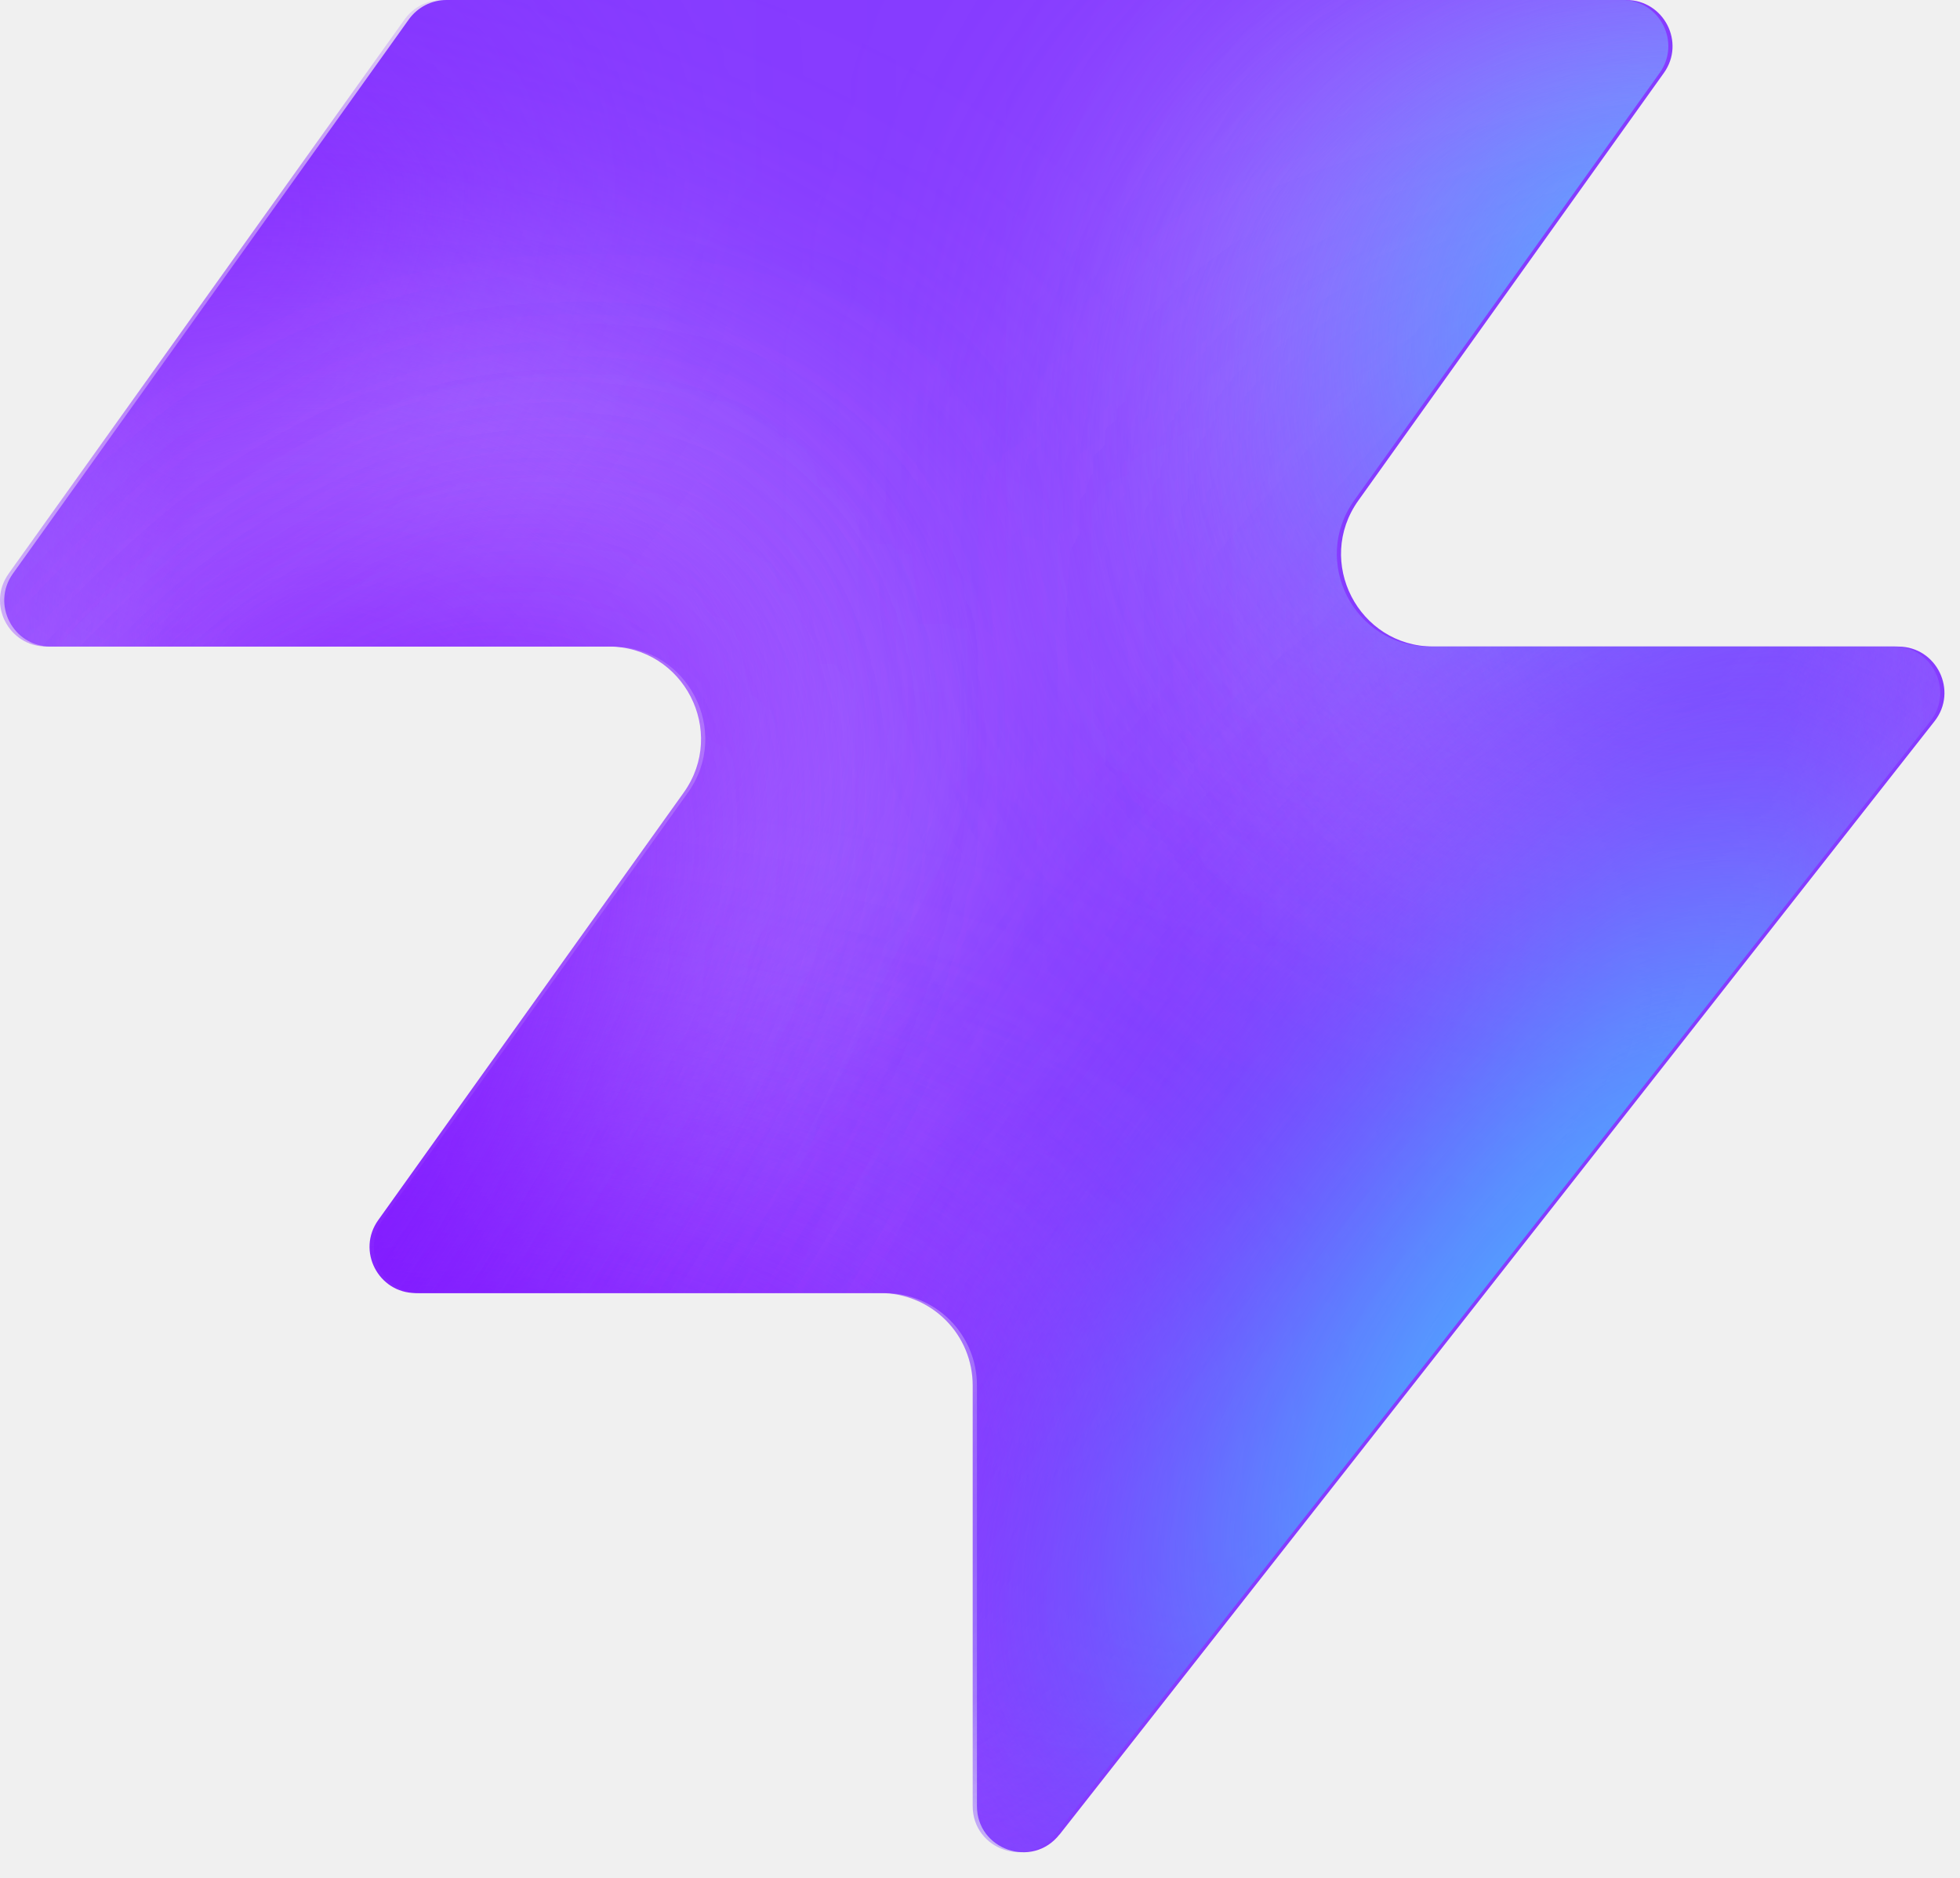
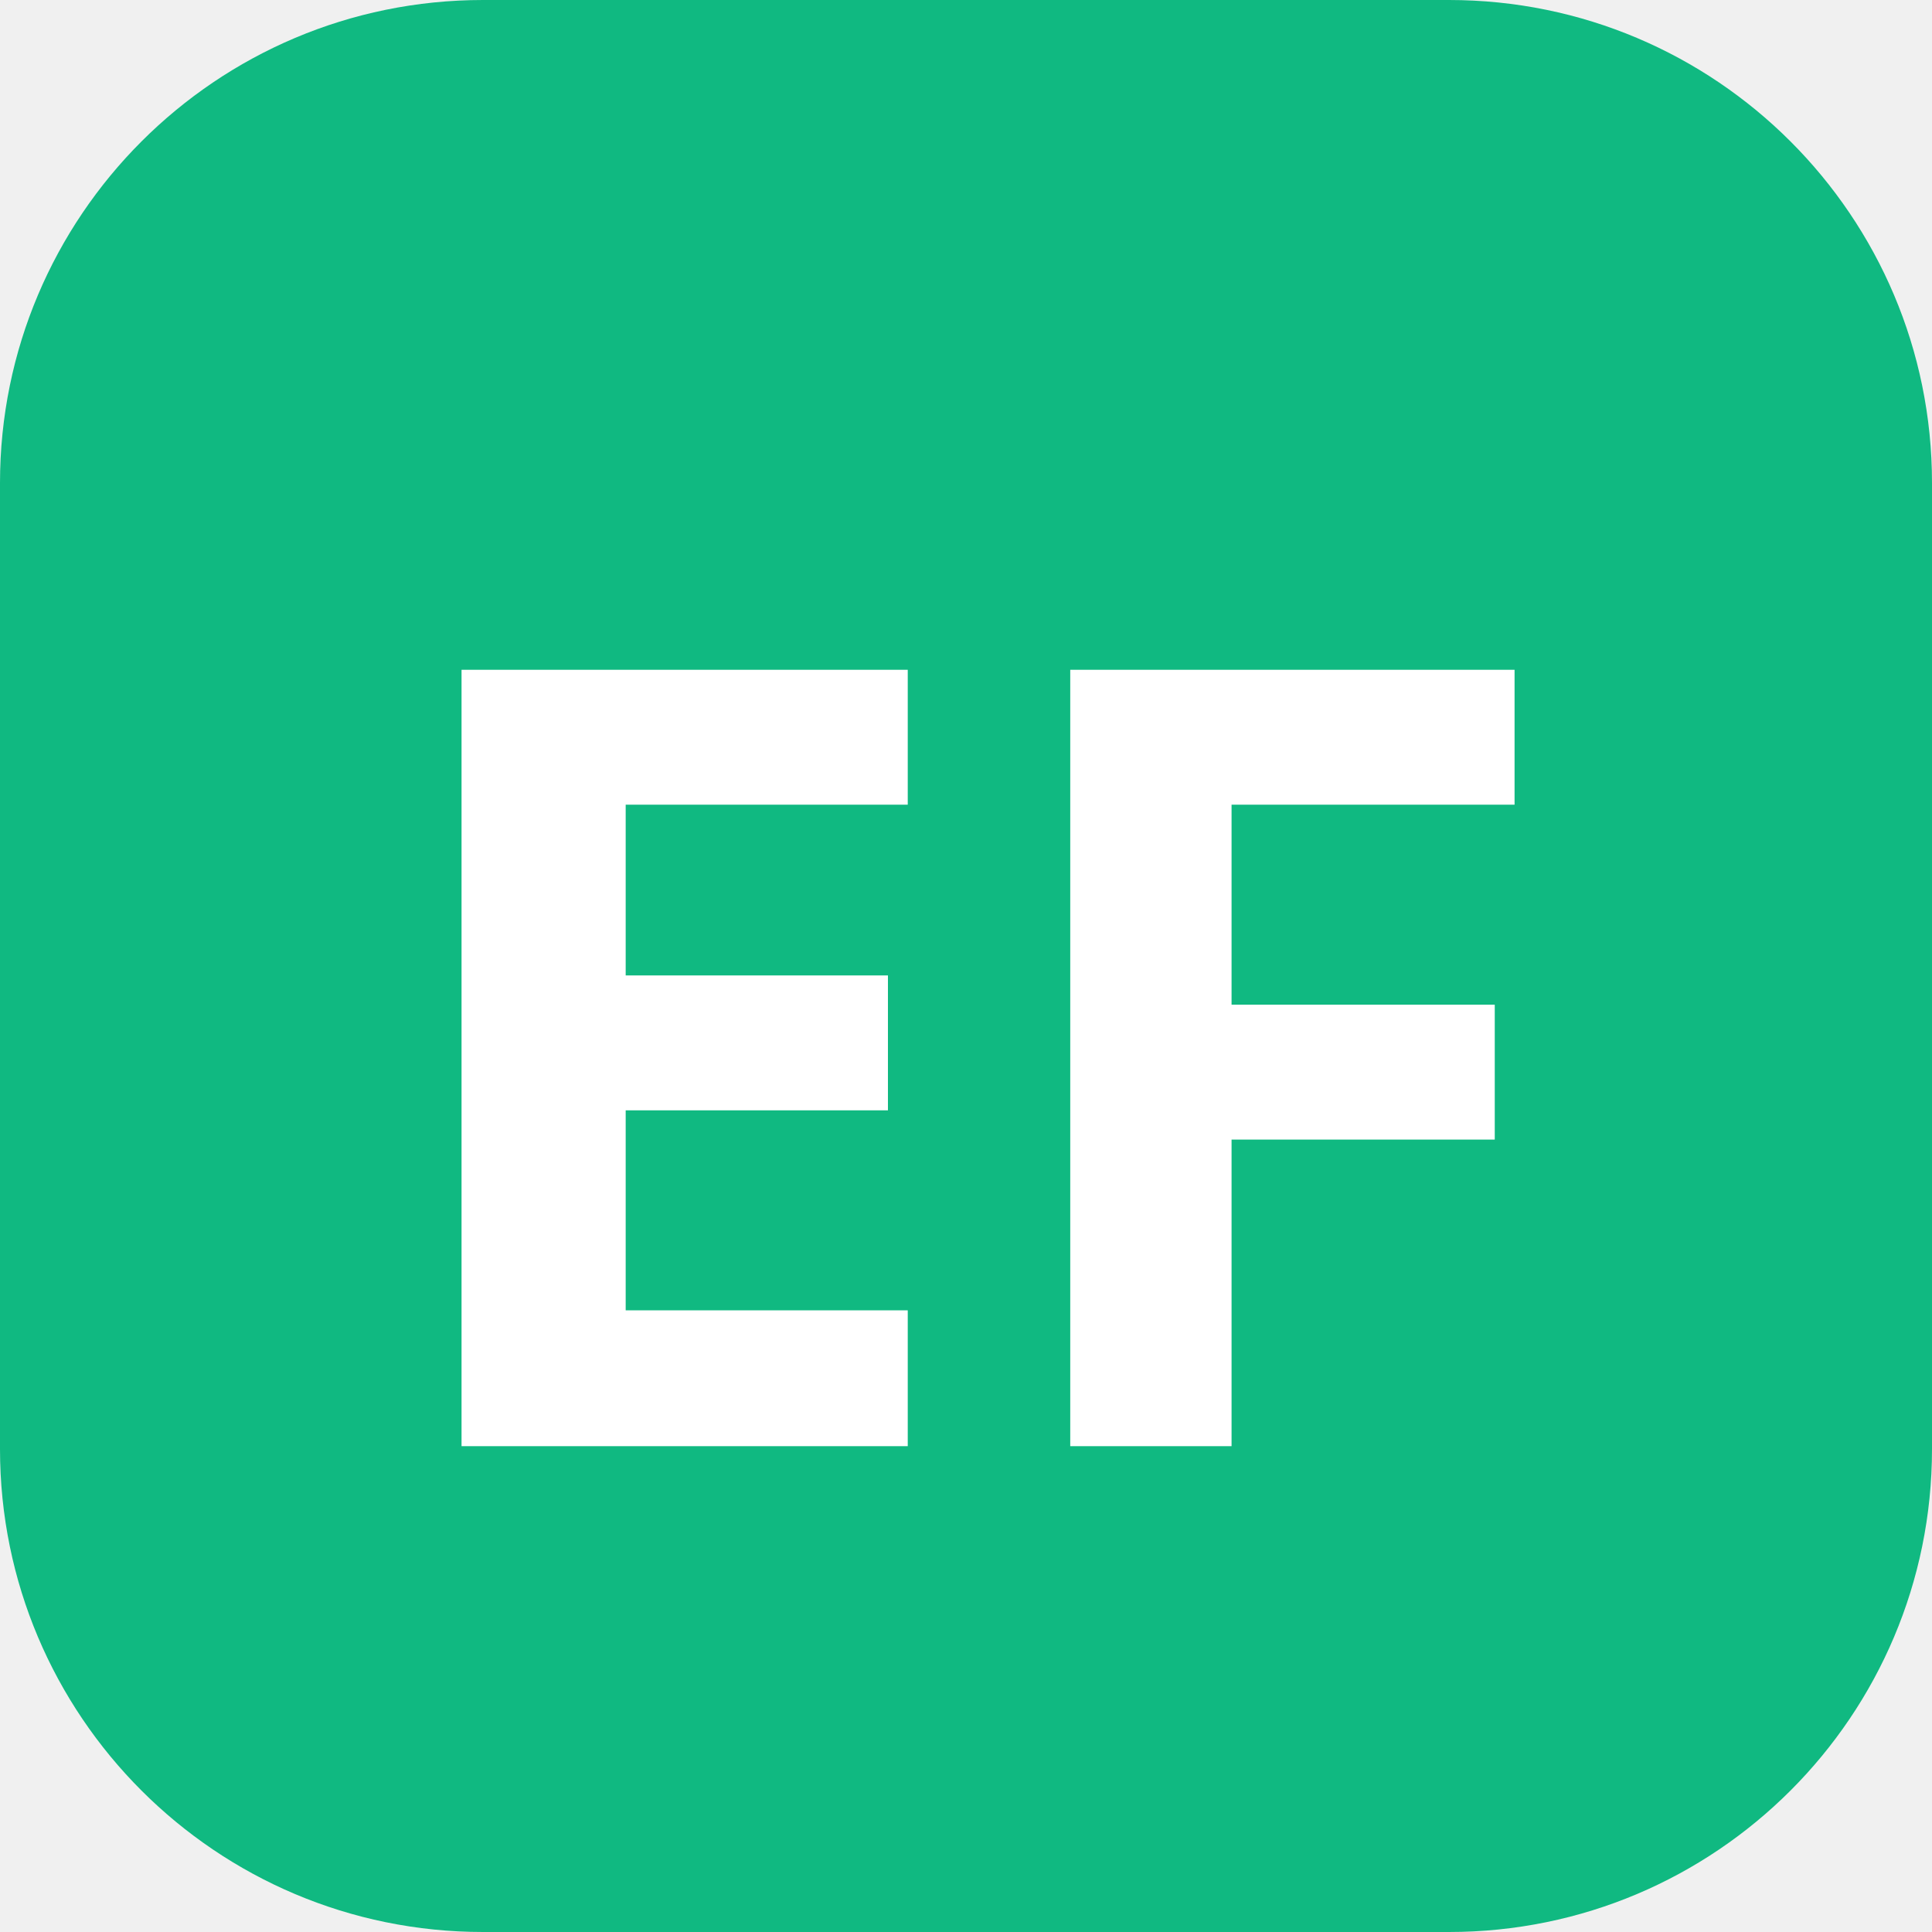
- <svg xmlns="http://www.w3.org/2000/svg" width="48" height="46" fill="none" viewBox="0 0 48 46">
-   <path fill="#863bff" d="M25.946 44.938c-.664.845-2.021.375-2.021-.698V33.937a2.26 2.26 0 0 0-2.262-2.262H10.287c-.92 0-1.456-1.04-.92-1.788l7.48-10.471c1.07-1.497 0-3.578-1.842-3.578H1.237c-.92 0-1.456-1.04-.92-1.788L10.013.474c.214-.297.556-.474.92-.474h28.894c.92 0 1.456 1.04.92 1.788l-7.48 10.471c-1.07 1.498 0 3.579 1.842 3.579h11.377c.943 0 1.473 1.088.89 1.83L25.947 44.94z" style="fill:#863bff;fill:color(display-p3 .525 .23 1);fill-opacity:1" />
-   <mask id="a" width="48" height="46" x="0" y="0" maskUnits="userSpaceOnUse" style="mask-type:alpha">
-     <path fill="#000" d="M25.842 44.938c-.664.844-2.021.375-2.021-.698V33.937a2.26 2.26 0 0 0-2.262-2.262H10.183c-.92 0-1.456-1.04-.92-1.788l7.48-10.471c1.07-1.498 0-3.579-1.842-3.579H1.133c-.92 0-1.456-1.04-.92-1.787L9.91.473c.214-.297.556-.474.92-.474h28.894c.92 0 1.456 1.04.92 1.788l-7.48 10.471c-1.07 1.498 0 3.578 1.842 3.578h11.377c.943 0 1.473 1.088.89 1.832L25.843 44.94z" style="fill:#000;fill-opacity:1" />
-   </mask>
-   <g mask="url(#a)">
-     <g filter="url(#b)">
-       <ellipse cx="5.508" cy="14.704" fill="#ede6ff" rx="5.508" ry="14.704" style="fill:#ede6ff;fill:color(display-p3 .927 .903 1);fill-opacity:1" transform="matrix(.00324 1 1 -.00324 -4.47 31.516)" />
-     </g>
-     <g filter="url(#c)">
-       <ellipse cx="10.399" cy="29.851" fill="#ede6ff" rx="10.399" ry="29.851" style="fill:#ede6ff;fill:color(display-p3 .927 .903 1);fill-opacity:1" transform="matrix(.00324 1 1 -.00324 -39.328 7.883)" />
-     </g>
-     <g filter="url(#d)">
-       <ellipse cx="5.508" cy="30.487" fill="#7e14ff" rx="5.508" ry="30.487" style="fill:#7e14ff;fill:color(display-p3 .492 .077 1);fill-opacity:1" transform="rotate(89.814 -25.913 -14.639)scale(1 -1)" />
-     </g>
-     <g filter="url(#e)">
-       <ellipse cx="5.508" cy="30.599" fill="#7e14ff" rx="5.508" ry="30.599" style="fill:#7e14ff;fill:color(display-p3 .492 .077 1);fill-opacity:1" transform="rotate(89.814 -32.644 -3.334)scale(1 -1)" />
-     </g>
-     <g filter="url(#f)">
-       <ellipse cx="5.508" cy="30.599" fill="#7e14ff" rx="5.508" ry="30.599" style="fill:#7e14ff;fill:color(display-p3 .492 .077 1);fill-opacity:1" transform="matrix(.00324 1 1 -.00324 -34.34 30.47)" />
-     </g>
-     <g filter="url(#g)">
-       <ellipse cx="14.072" cy="22.078" fill="#ede6ff" rx="14.072" ry="22.078" style="fill:#ede6ff;fill:color(display-p3 .927 .903 1);fill-opacity:1" transform="rotate(93.35 24.506 48.493)scale(-1 1)" />
-     </g>
-     <g filter="url(#h)">
-       <ellipse cx="3.47" cy="21.501" fill="#7e14ff" rx="3.47" ry="21.501" style="fill:#7e14ff;fill:color(display-p3 .492 .077 1);fill-opacity:1" transform="rotate(89.009 28.708 47.59)scale(-1 1)" />
-     </g>
-     <g filter="url(#i)">
-       <ellipse cx="3.47" cy="21.501" fill="#7e14ff" rx="3.47" ry="21.501" style="fill:#7e14ff;fill:color(display-p3 .492 .077 1);fill-opacity:1" transform="rotate(89.009 28.708 47.59)scale(-1 1)" />
-     </g>
-     <g filter="url(#j)">
-       <ellipse cx=".387" cy="8.972" fill="#7e14ff" rx="4.407" ry="29.108" style="fill:#7e14ff;fill:color(display-p3 .492 .077 1);fill-opacity:1" transform="rotate(39.51 .387 8.972)" />
-     </g>
-     <g filter="url(#k)">
-       <ellipse cx="47.523" cy="-6.092" fill="#7e14ff" rx="4.407" ry="29.108" style="fill:#7e14ff;fill:color(display-p3 .492 .077 1);fill-opacity:1" transform="rotate(37.892 47.523 -6.092)" />
-     </g>
-     <g filter="url(#l)">
-       <ellipse cx="41.412" cy="6.333" fill="#47bfff" rx="5.971" ry="9.665" style="fill:#47bfff;fill:color(display-p3 .28 .748 1);fill-opacity:1" transform="rotate(37.892 41.412 6.333)" />
-     </g>
-     <g filter="url(#m)">
-       <ellipse cx="-1.879" cy="38.332" fill="#7e14ff" rx="4.407" ry="29.108" style="fill:#7e14ff;fill:color(display-p3 .492 .077 1);fill-opacity:1" transform="rotate(37.892 -1.88 38.332)" />
-     </g>
-     <g filter="url(#n)">
-       <ellipse cx="-1.879" cy="38.332" fill="#7e14ff" rx="4.407" ry="29.108" style="fill:#7e14ff;fill:color(display-p3 .492 .077 1);fill-opacity:1" transform="rotate(37.892 -1.88 38.332)" />
-     </g>
-     <g filter="url(#o)">
-       <ellipse cx="35.651" cy="29.907" fill="#7e14ff" rx="4.407" ry="29.108" style="fill:#7e14ff;fill:color(display-p3 .492 .077 1);fill-opacity:1" transform="rotate(37.892 35.651 29.907)" />
-     </g>
-     <g filter="url(#p)">
-       <ellipse cx="38.418" cy="32.4" fill="#47bfff" rx="5.971" ry="15.297" style="fill:#47bfff;fill:color(display-p3 .28 .748 1);fill-opacity:1" transform="rotate(37.892 38.418 32.4)" />
-     </g>
-   </g>
-   <defs>
-     <filter id="b" width="60.045" height="41.654" x="-19.77" y="16.149" color-interpolation-filters="sRGB" filterUnits="userSpaceOnUse">
-       <feFlood flood-opacity="0" result="BackgroundImageFix" />
-       <feBlend in="SourceGraphic" in2="BackgroundImageFix" result="shape" />
-       <feGaussianBlur result="effect1_foregroundBlur_2002_17158" stdDeviation="7.659" />
-     </filter>
-     <filter id="c" width="90.34" height="51.437" x="-54.613" y="-7.533" color-interpolation-filters="sRGB" filterUnits="userSpaceOnUse">
-       <feFlood flood-opacity="0" result="BackgroundImageFix" />
-       <feBlend in="SourceGraphic" in2="BackgroundImageFix" result="shape" />
-       <feGaussianBlur result="effect1_foregroundBlur_2002_17158" stdDeviation="7.659" />
-     </filter>
-     <filter id="d" width="79.355" height="29.4" x="-49.64" y="2.03" color-interpolation-filters="sRGB" filterUnits="userSpaceOnUse">
-       <feFlood flood-opacity="0" result="BackgroundImageFix" />
-       <feBlend in="SourceGraphic" in2="BackgroundImageFix" result="shape" />
-       <feGaussianBlur result="effect1_foregroundBlur_2002_17158" stdDeviation="4.596" />
-     </filter>
-     <filter id="e" width="79.579" height="29.4" x="-45.045" y="20.029" color-interpolation-filters="sRGB" filterUnits="userSpaceOnUse">
-       <feFlood flood-opacity="0" result="BackgroundImageFix" />
-       <feBlend in="SourceGraphic" in2="BackgroundImageFix" result="shape" />
-       <feGaussianBlur result="effect1_foregroundBlur_2002_17158" stdDeviation="4.596" />
-     </filter>
-     <filter id="f" width="79.579" height="29.4" x="-43.513" y="21.178" color-interpolation-filters="sRGB" filterUnits="userSpaceOnUse">
-       <feFlood flood-opacity="0" result="BackgroundImageFix" />
-       <feBlend in="SourceGraphic" in2="BackgroundImageFix" result="shape" />
-       <feGaussianBlur result="effect1_foregroundBlur_2002_17158" stdDeviation="4.596" />
-     </filter>
-     <filter id="g" width="74.749" height="58.852" x="15.756" y="-17.901" color-interpolation-filters="sRGB" filterUnits="userSpaceOnUse">
-       <feFlood flood-opacity="0" result="BackgroundImageFix" />
-       <feBlend in="SourceGraphic" in2="BackgroundImageFix" result="shape" />
-       <feGaussianBlur result="effect1_foregroundBlur_2002_17158" stdDeviation="7.659" />
-     </filter>
-     <filter id="h" width="61.377" height="25.362" x="23.548" y="2.284" color-interpolation-filters="sRGB" filterUnits="userSpaceOnUse">
-       <feFlood flood-opacity="0" result="BackgroundImageFix" />
-       <feBlend in="SourceGraphic" in2="BackgroundImageFix" result="shape" />
-       <feGaussianBlur result="effect1_foregroundBlur_2002_17158" stdDeviation="4.596" />
-     </filter>
-     <filter id="i" width="61.377" height="25.362" x="23.548" y="2.284" color-interpolation-filters="sRGB" filterUnits="userSpaceOnUse">
-       <feFlood flood-opacity="0" result="BackgroundImageFix" />
-       <feBlend in="SourceGraphic" in2="BackgroundImageFix" result="shape" />
-       <feGaussianBlur result="effect1_foregroundBlur_2002_17158" stdDeviation="4.596" />
-     </filter>
-     <filter id="j" width="56.045" height="63.649" x="-27.636" y="-22.853" color-interpolation-filters="sRGB" filterUnits="userSpaceOnUse">
-       <feFlood flood-opacity="0" result="BackgroundImageFix" />
-       <feBlend in="SourceGraphic" in2="BackgroundImageFix" result="shape" />
-       <feGaussianBlur result="effect1_foregroundBlur_2002_17158" stdDeviation="4.596" />
-     </filter>
-     <filter id="k" width="54.814" height="64.646" x="20.116" y="-38.415" color-interpolation-filters="sRGB" filterUnits="userSpaceOnUse">
-       <feFlood flood-opacity="0" result="BackgroundImageFix" />
-       <feBlend in="SourceGraphic" in2="BackgroundImageFix" result="shape" />
-       <feGaussianBlur result="effect1_foregroundBlur_2002_17158" stdDeviation="4.596" />
-     </filter>
-     <filter id="l" width="33.541" height="35.313" x="24.641" y="-11.323" color-interpolation-filters="sRGB" filterUnits="userSpaceOnUse">
-       <feFlood flood-opacity="0" result="BackgroundImageFix" />
-       <feBlend in="SourceGraphic" in2="BackgroundImageFix" result="shape" />
-       <feGaussianBlur result="effect1_foregroundBlur_2002_17158" stdDeviation="4.596" />
-     </filter>
-     <filter id="m" width="54.814" height="64.646" x="-29.286" y="6.009" color-interpolation-filters="sRGB" filterUnits="userSpaceOnUse">
-       <feFlood flood-opacity="0" result="BackgroundImageFix" />
-       <feBlend in="SourceGraphic" in2="BackgroundImageFix" result="shape" />
-       <feGaussianBlur result="effect1_foregroundBlur_2002_17158" stdDeviation="4.596" />
-     </filter>
-     <filter id="n" width="54.814" height="64.646" x="-29.286" y="6.009" color-interpolation-filters="sRGB" filterUnits="userSpaceOnUse">
-       <feFlood flood-opacity="0" result="BackgroundImageFix" />
-       <feBlend in="SourceGraphic" in2="BackgroundImageFix" result="shape" />
-       <feGaussianBlur result="effect1_foregroundBlur_2002_17158" stdDeviation="4.596" />
-     </filter>
-     <filter id="o" width="54.814" height="64.646" x="8.244" y="-2.416" color-interpolation-filters="sRGB" filterUnits="userSpaceOnUse">
-       <feFlood flood-opacity="0" result="BackgroundImageFix" />
-       <feBlend in="SourceGraphic" in2="BackgroundImageFix" result="shape" />
-       <feGaussianBlur result="effect1_foregroundBlur_2002_17158" stdDeviation="4.596" />
-     </filter>
-     <filter id="p" width="39.409" height="43.623" x="18.713" y="10.588" color-interpolation-filters="sRGB" filterUnits="userSpaceOnUse">
-       <feFlood flood-opacity="0" result="BackgroundImageFix" />
-       <feBlend in="SourceGraphic" in2="BackgroundImageFix" result="shape" />
-       <feGaussianBlur result="effect1_foregroundBlur_2002_17158" stdDeviation="4.596" />
-     </filter>
-   </defs>
+ <svg xmlns="http://www.w3.org/2000/svg" viewBox="0 0 32 32" fill="none">
+   <rect width="32" height="32" rx="8" fill="#10b981" />
+   <text x="50%" y="55%" dominant-baseline="middle" text-anchor="middle" fill="white" font-size="18" font-weight="bold" font-family="system-ui">EF</text>
</svg>
